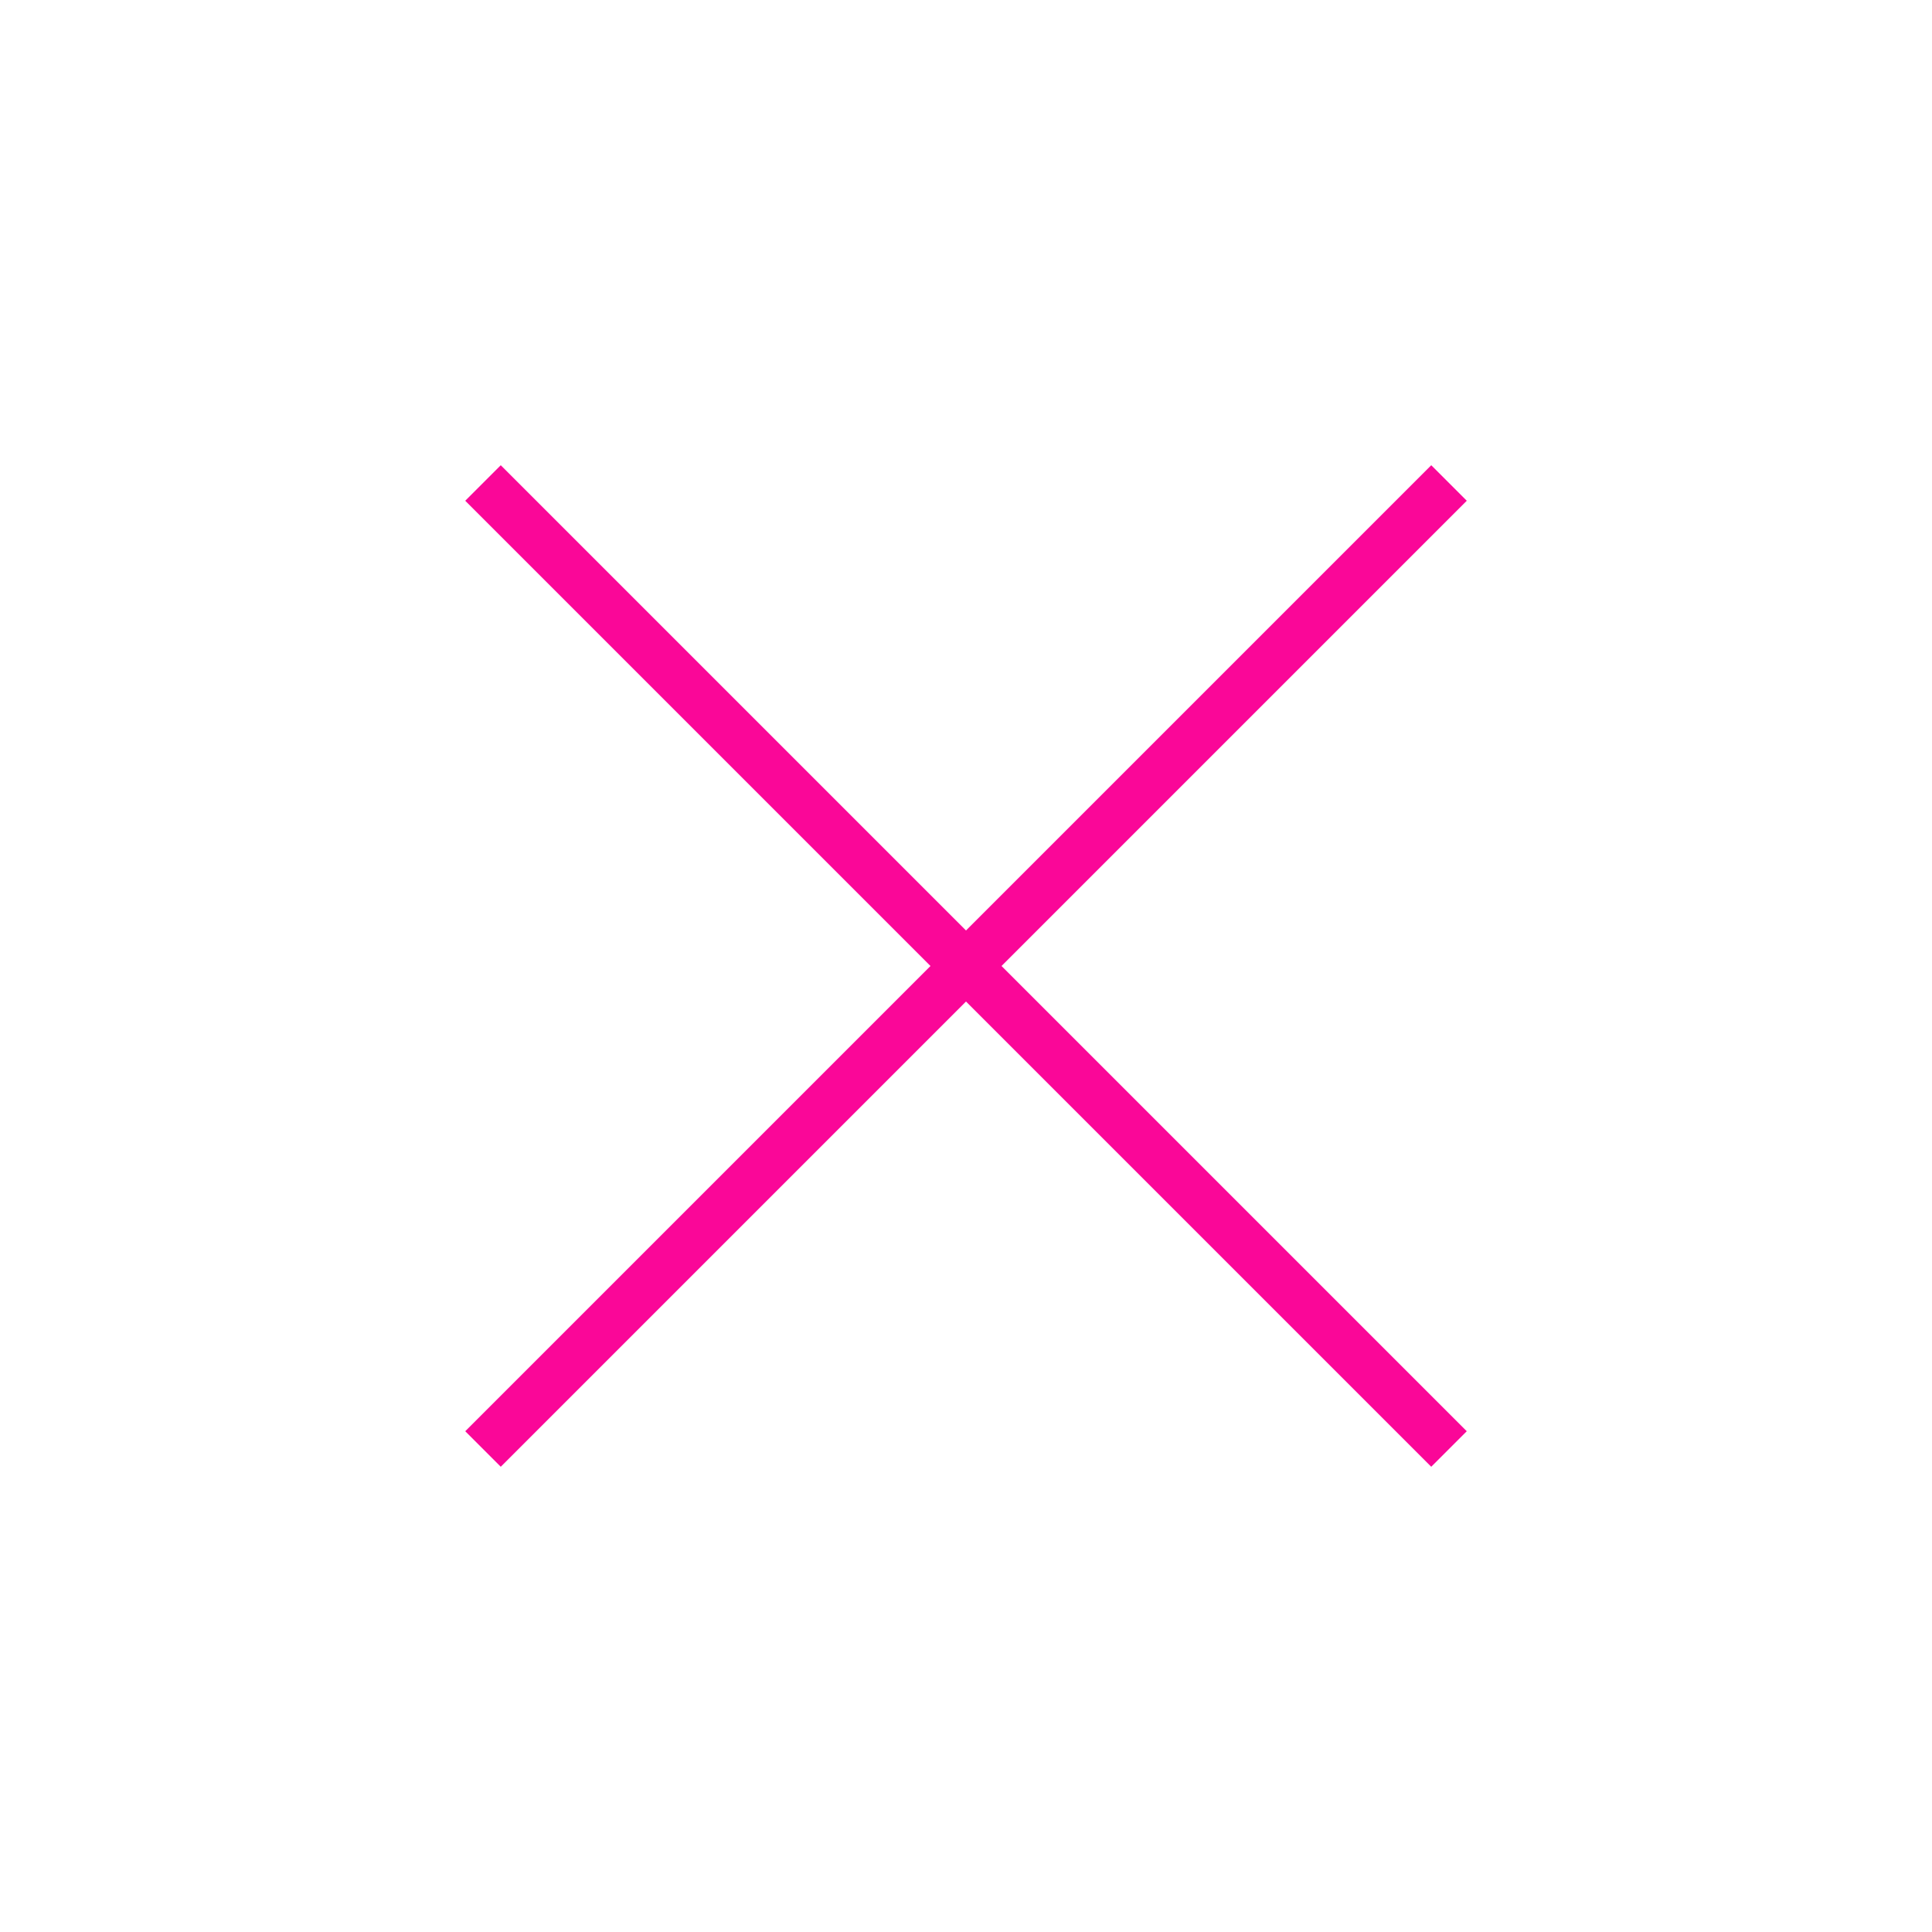
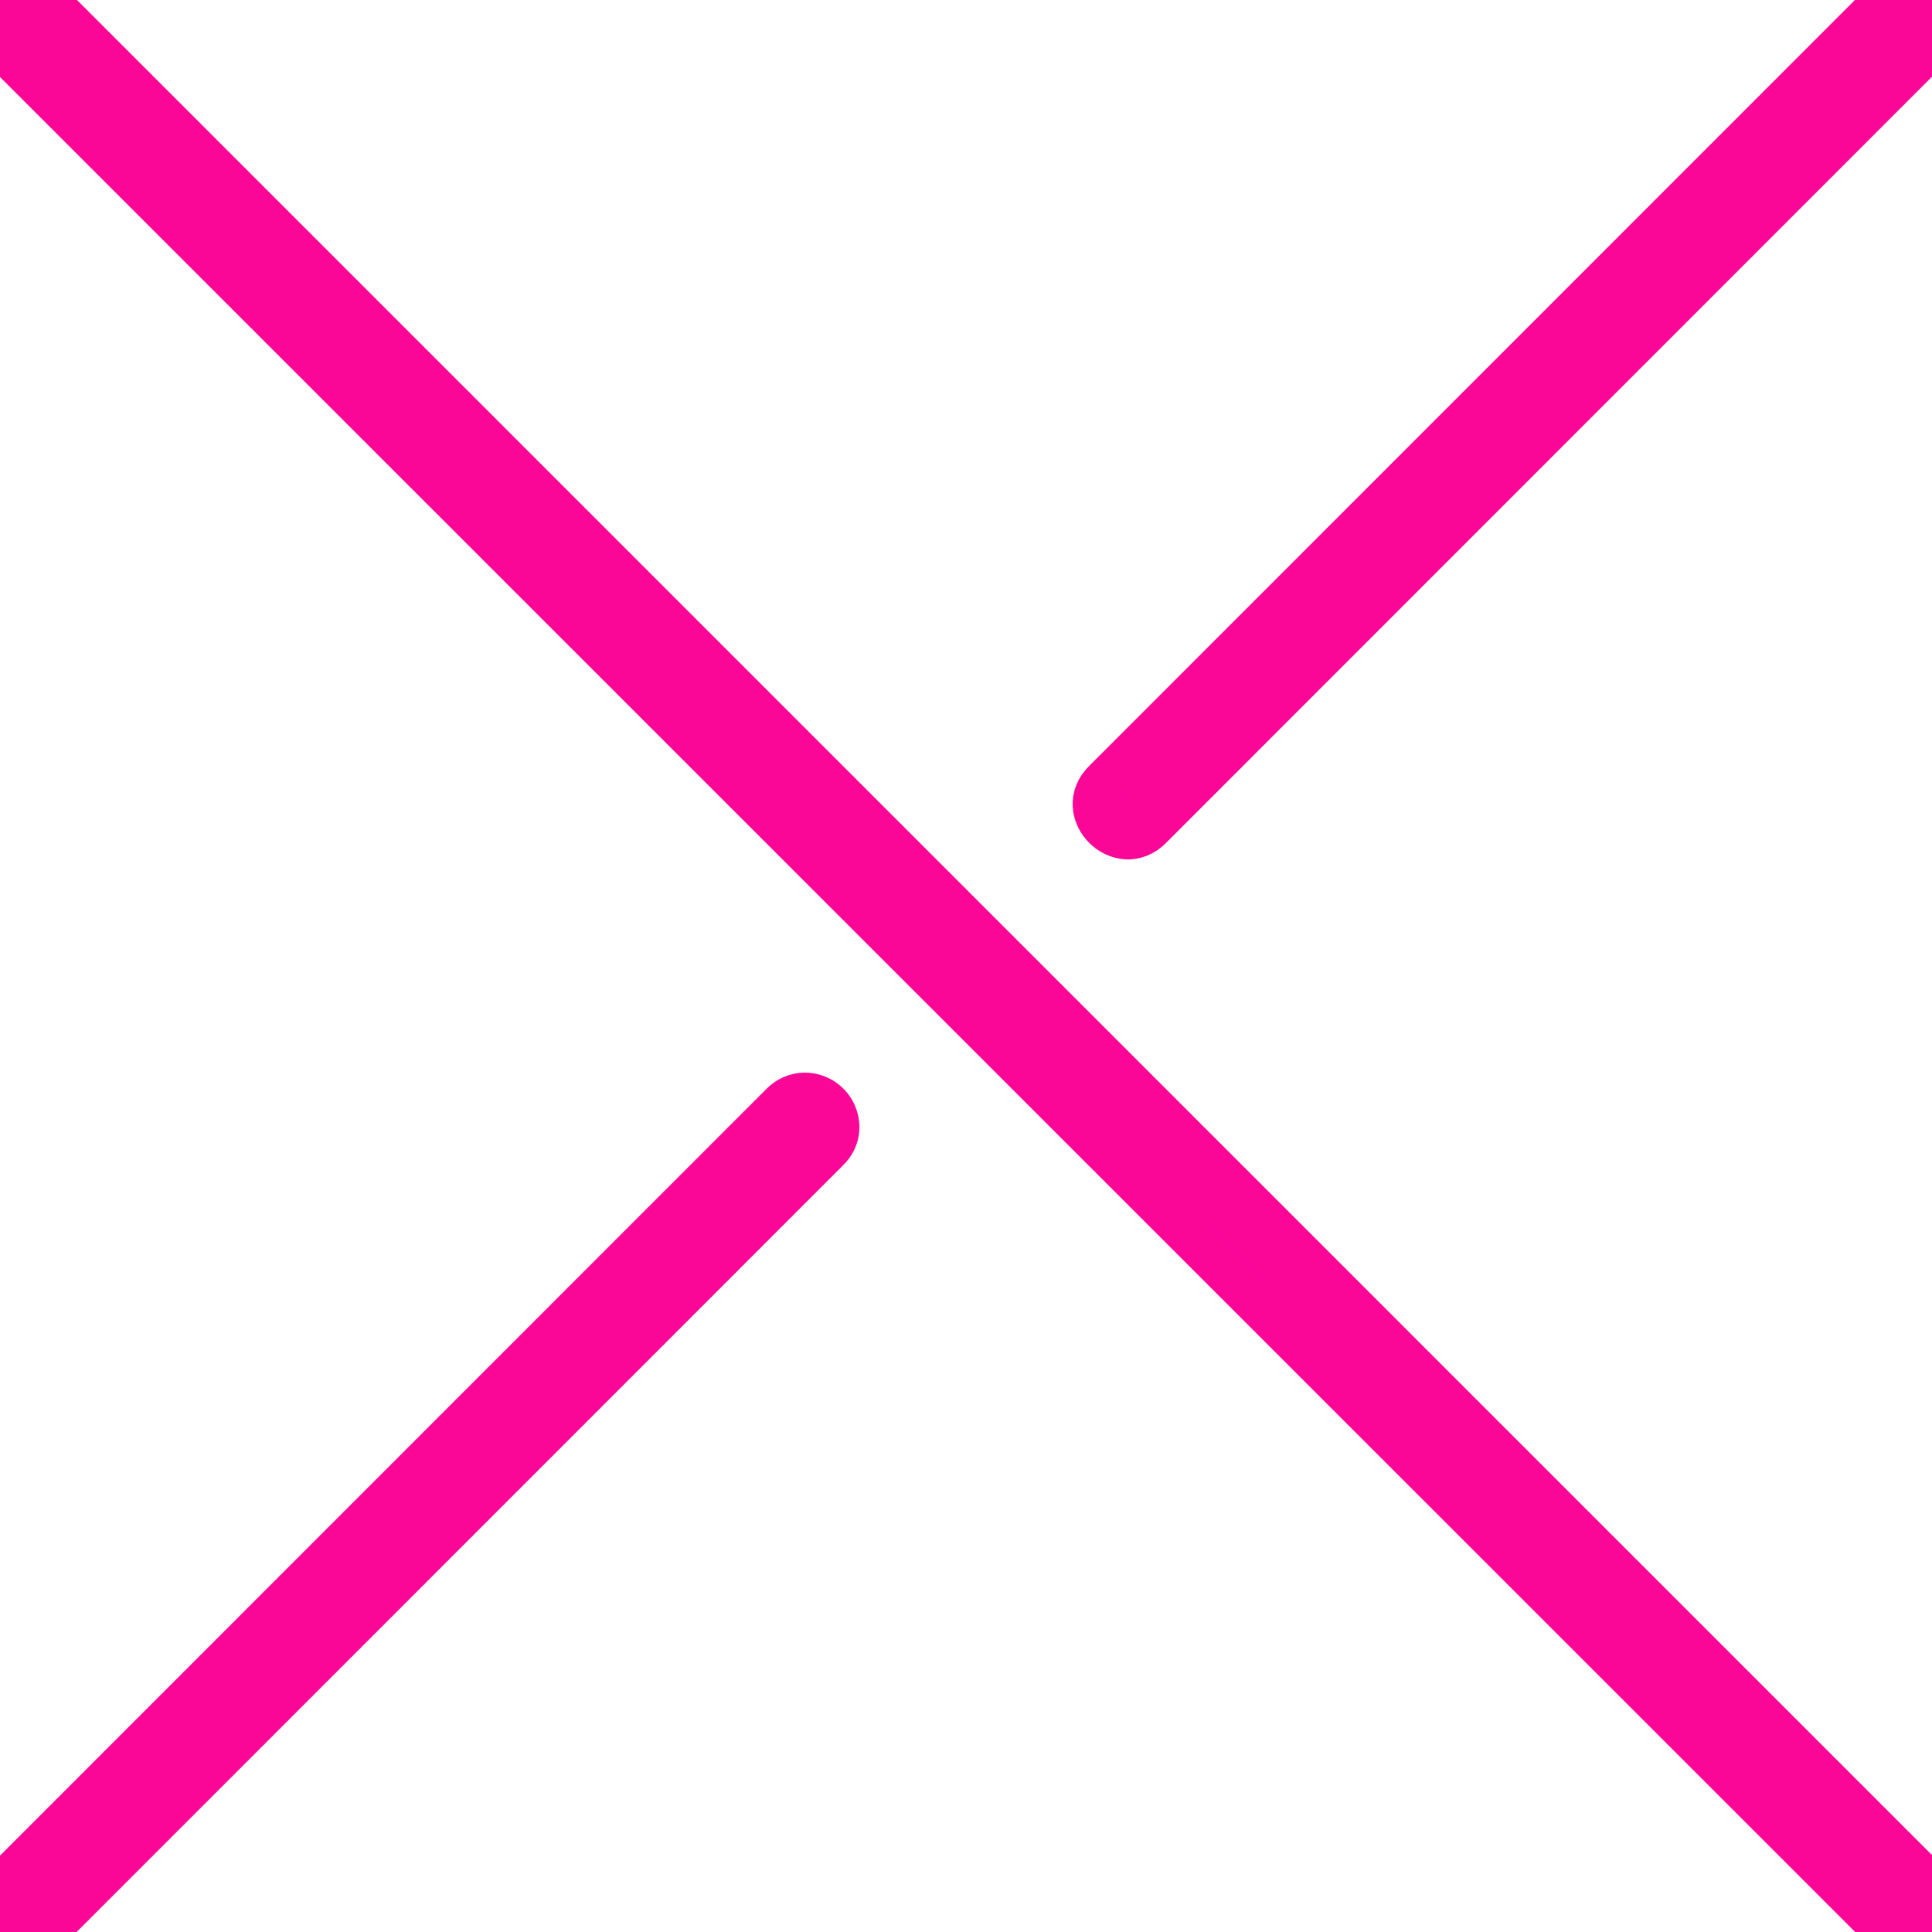
- <svg xmlns="http://www.w3.org/2000/svg" width="800px" height="800px" viewBox="0 0 64 64" fill="none" stroke="#fa0798" stroke-width="1.664">
+ <svg xmlns="http://www.w3.org/2000/svg" fill="#fa0798" width="127px" height="127px" viewBox="0 0 30 30" stroke="#fa0798" stroke-width="0.69">
  <g id="SVGRepo_bgCarrier" stroke-width="0" />
  <g id="SVGRepo_tracerCarrier" stroke-linecap="round" stroke-linejoin="round" />
  <g id="SVGRepo_iconCarrier">
-     <line x1="16" y1="16" x2="48" y2="48" />
-     <line x1="48" y1="16" x2="16" y2="48" />
+     <path d="M29.484 0c-.13.004-.252.057-.343.15L17.164 12.13c-.49.47.235 1.197.706.707L29.846.857c.325-.318.1-.857-.363-.857zM12.488 17c-.13.004-.25.058-.34.15L.162 29.14c-.486.467.233 1.186.7.7L12.848 17.85c.325-.313.093-.85-.36-.85zM.5 0a.5.5 0 0 0-.348.86L29.14 29.845a.5.5 0 1 0 .706-.706L.86.152A.5.5 0 0 0 .5 0z" />
  </g>
</svg>
